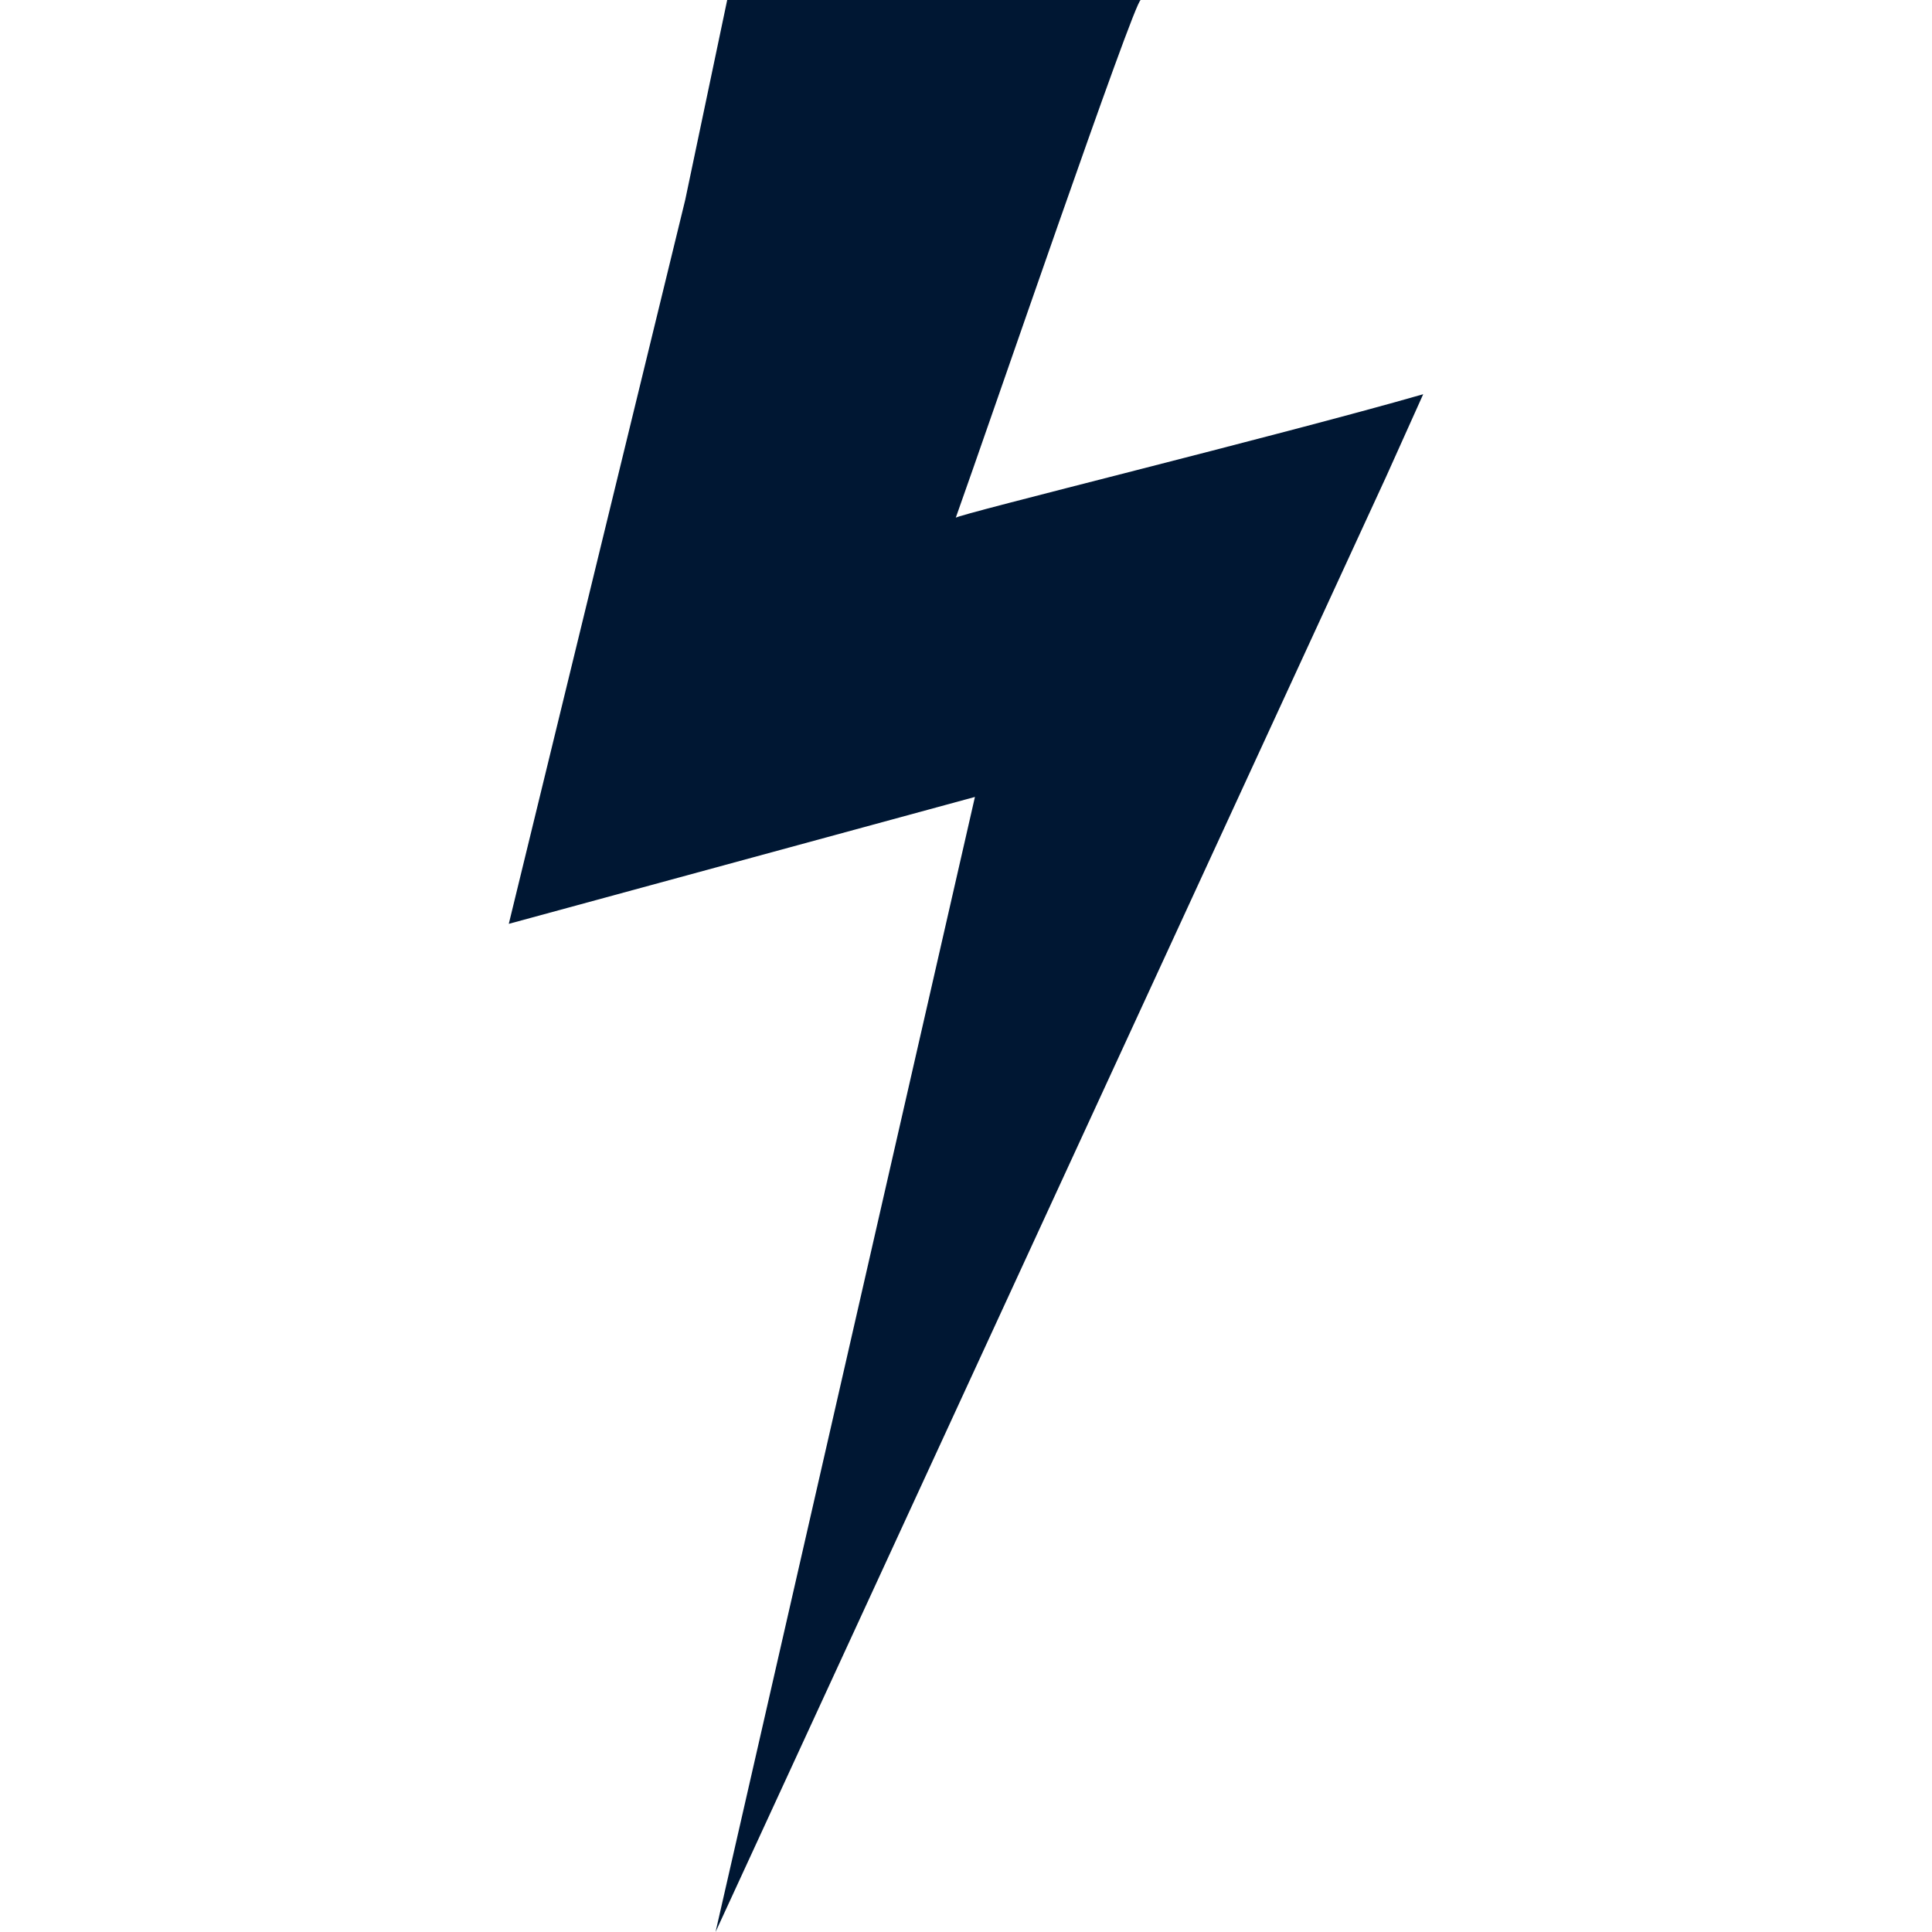
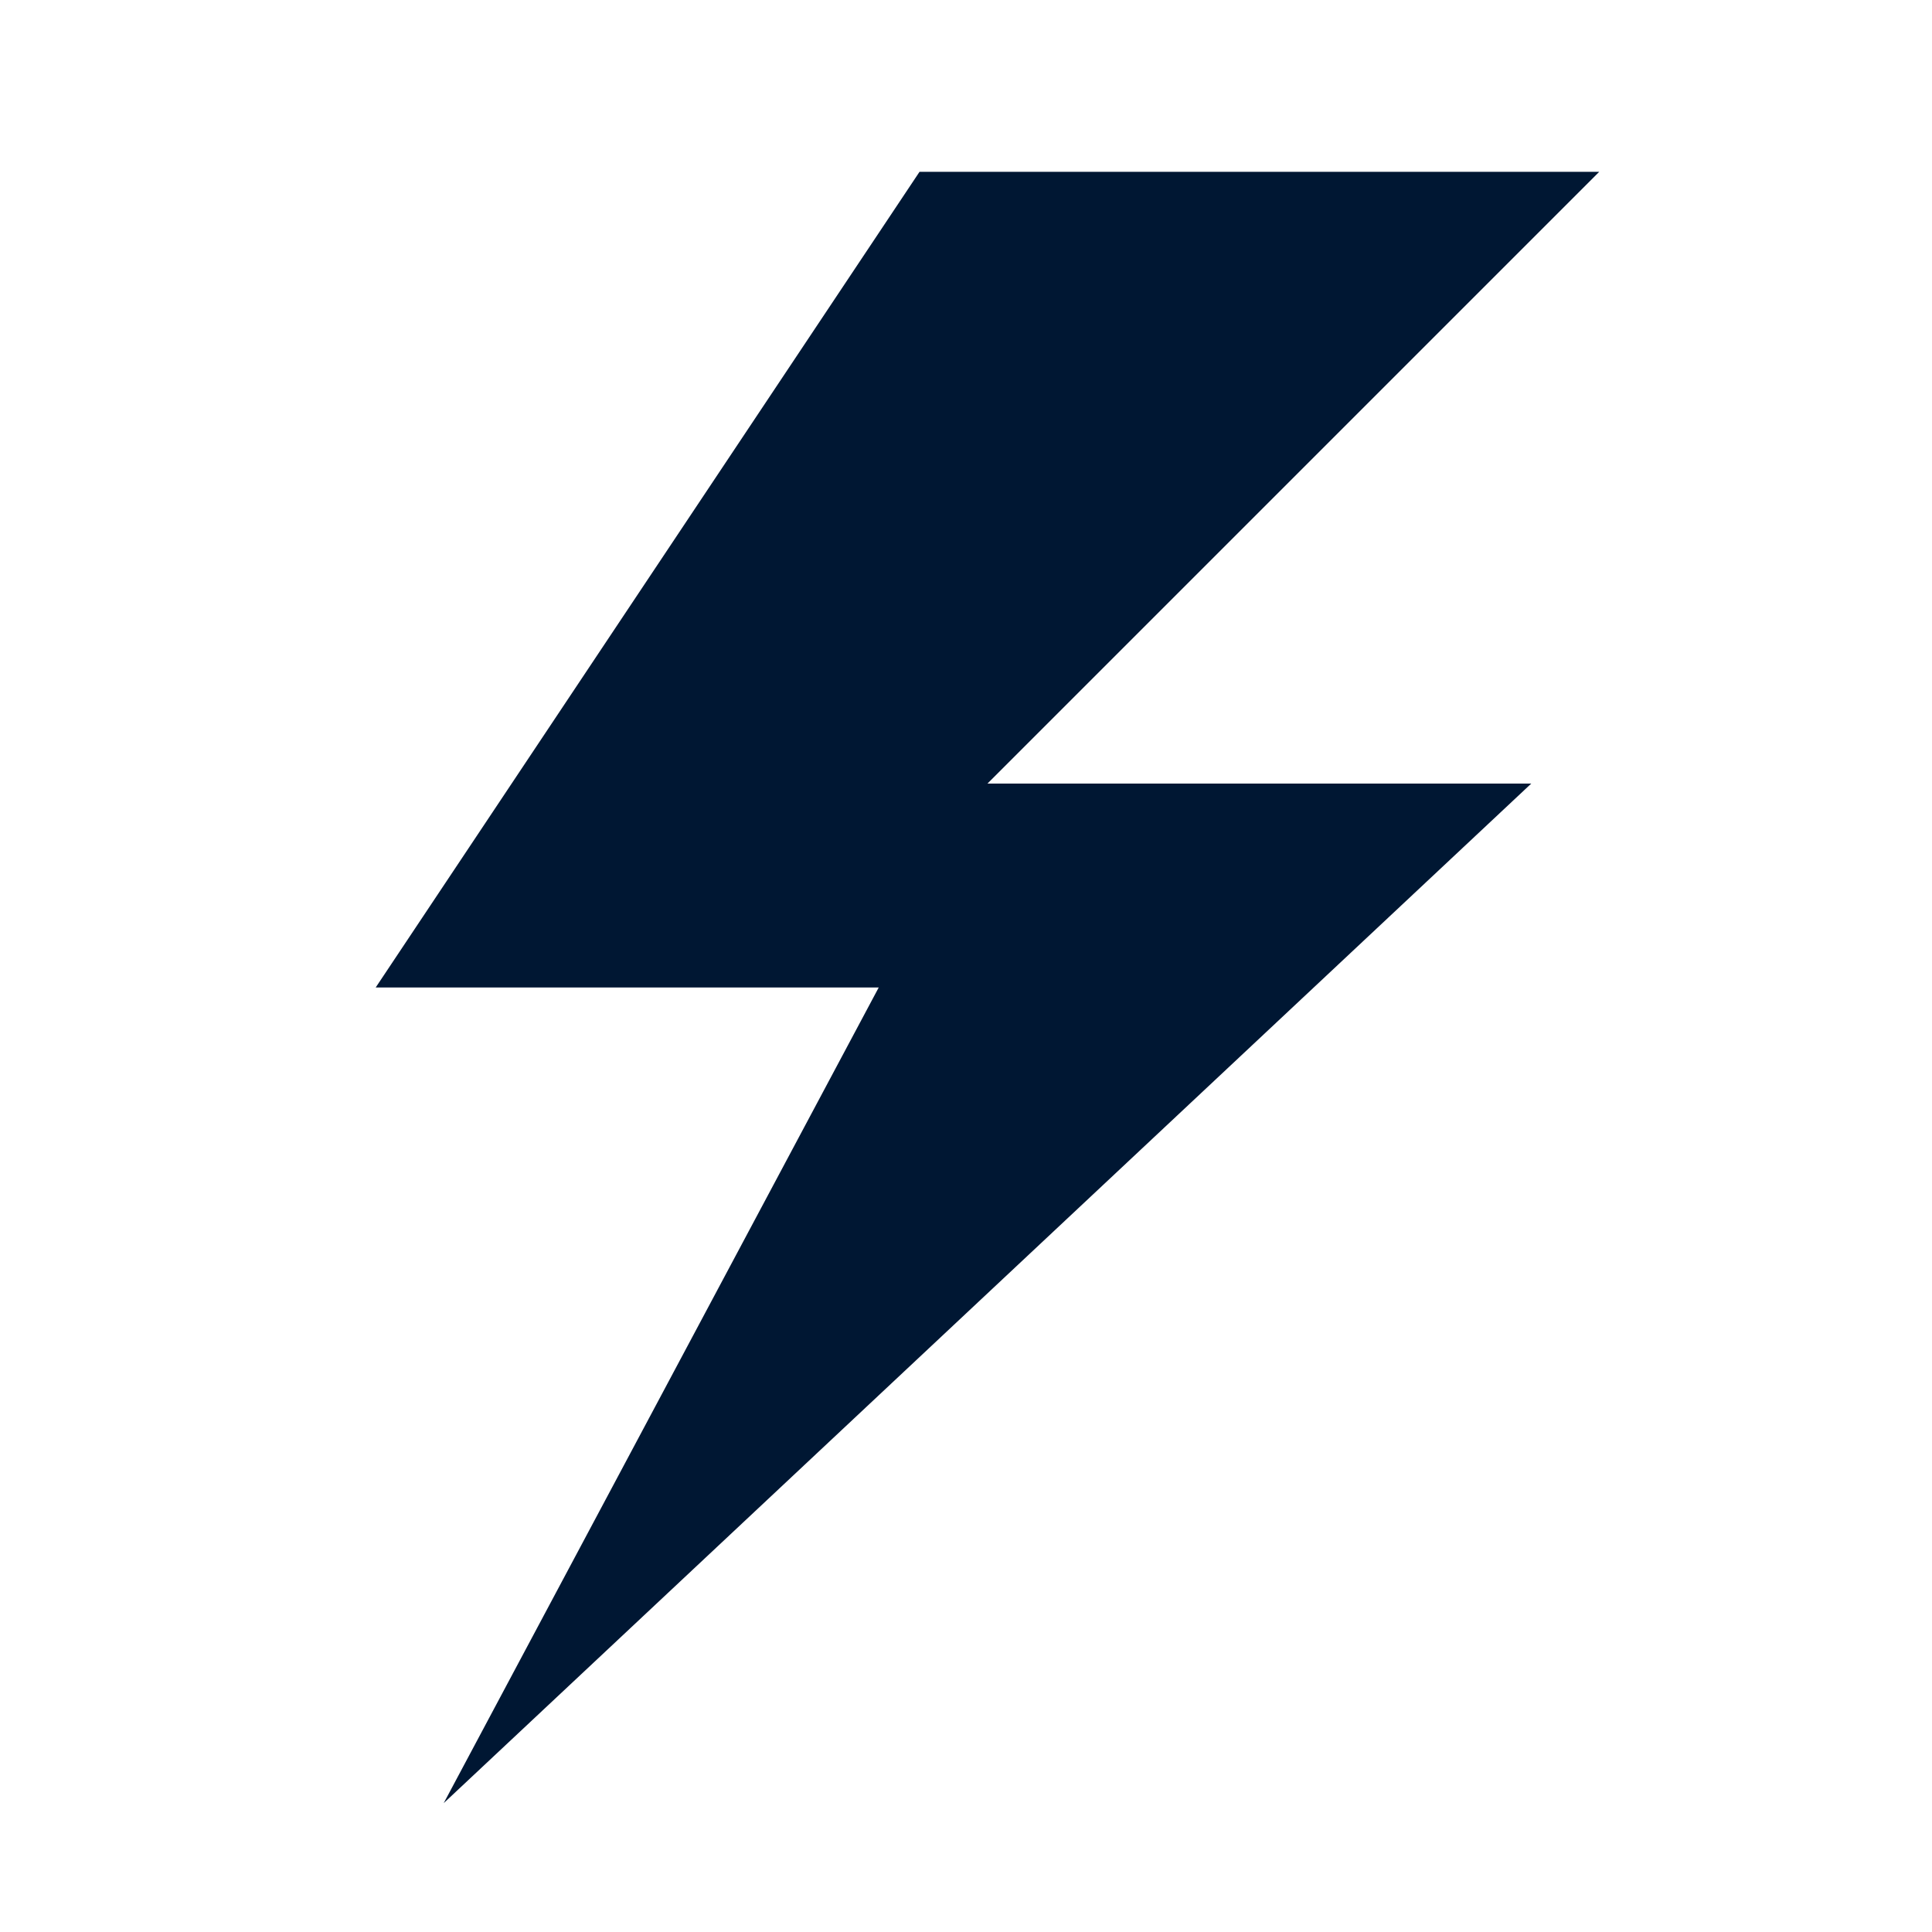
- <svg xmlns="http://www.w3.org/2000/svg" version="1.1" id="Capa_1" x="0px" y="0px" width="560.317px" height="560.316px" viewBox="0 0 560.317 560.316" style="enable-background:new 0 0 560.317 560.316;" xml:space="preserve">
-   <g>
-     <g>
-       <path d="M207.523,560.316c0,0,194.42-421.925,194.444-421.986l10.79-23.997c-41.824,12.02-135.271,34.902-135.57,35.833    C286.96,122.816,329.017,0,330.829,0c-39.976,0-79.952,0-119.927,0l-12.167,57.938l-51.176,209.995l135.191-36.806    L207.523,560.316z" fill="#001733" />
-     </g>
-   </g>
-   <g>
- </g>
-   <g>
- </g>
-   <g>
- </g>
-   <g>
- </g>
-   <g>
- </g>
-   <g>
- </g>
-   <g>
- </g>
-   <g>
- </g>
-   <g>
- </g>
-   <g>
- </g>
-   <g>
- </g>
-   <g>
- </g>
-   <g>
- </g>
-   <g>
- </g>
-   <g>
- </g>
+ <svg xmlns="http://www.w3.org/2000/svg" width="35.01px" height="35.01px" viewBox="15 15 45.01 45.01" version="1.1" baseProfile="full" enable-background="new 0 0 76.01 76.01" xml:space="preserve">
+   <path fill="#001733" fill-opacity="1" stroke-width="0.2" stroke-linejoin="round" d="M 52.257,19.003L 38.005,33.255L 50.674,33.255L 25.337,57.008L 35.472,38.005L 23.753,38.005L 36.422,19.003L 52.257,19.003 Z " />
</svg>
